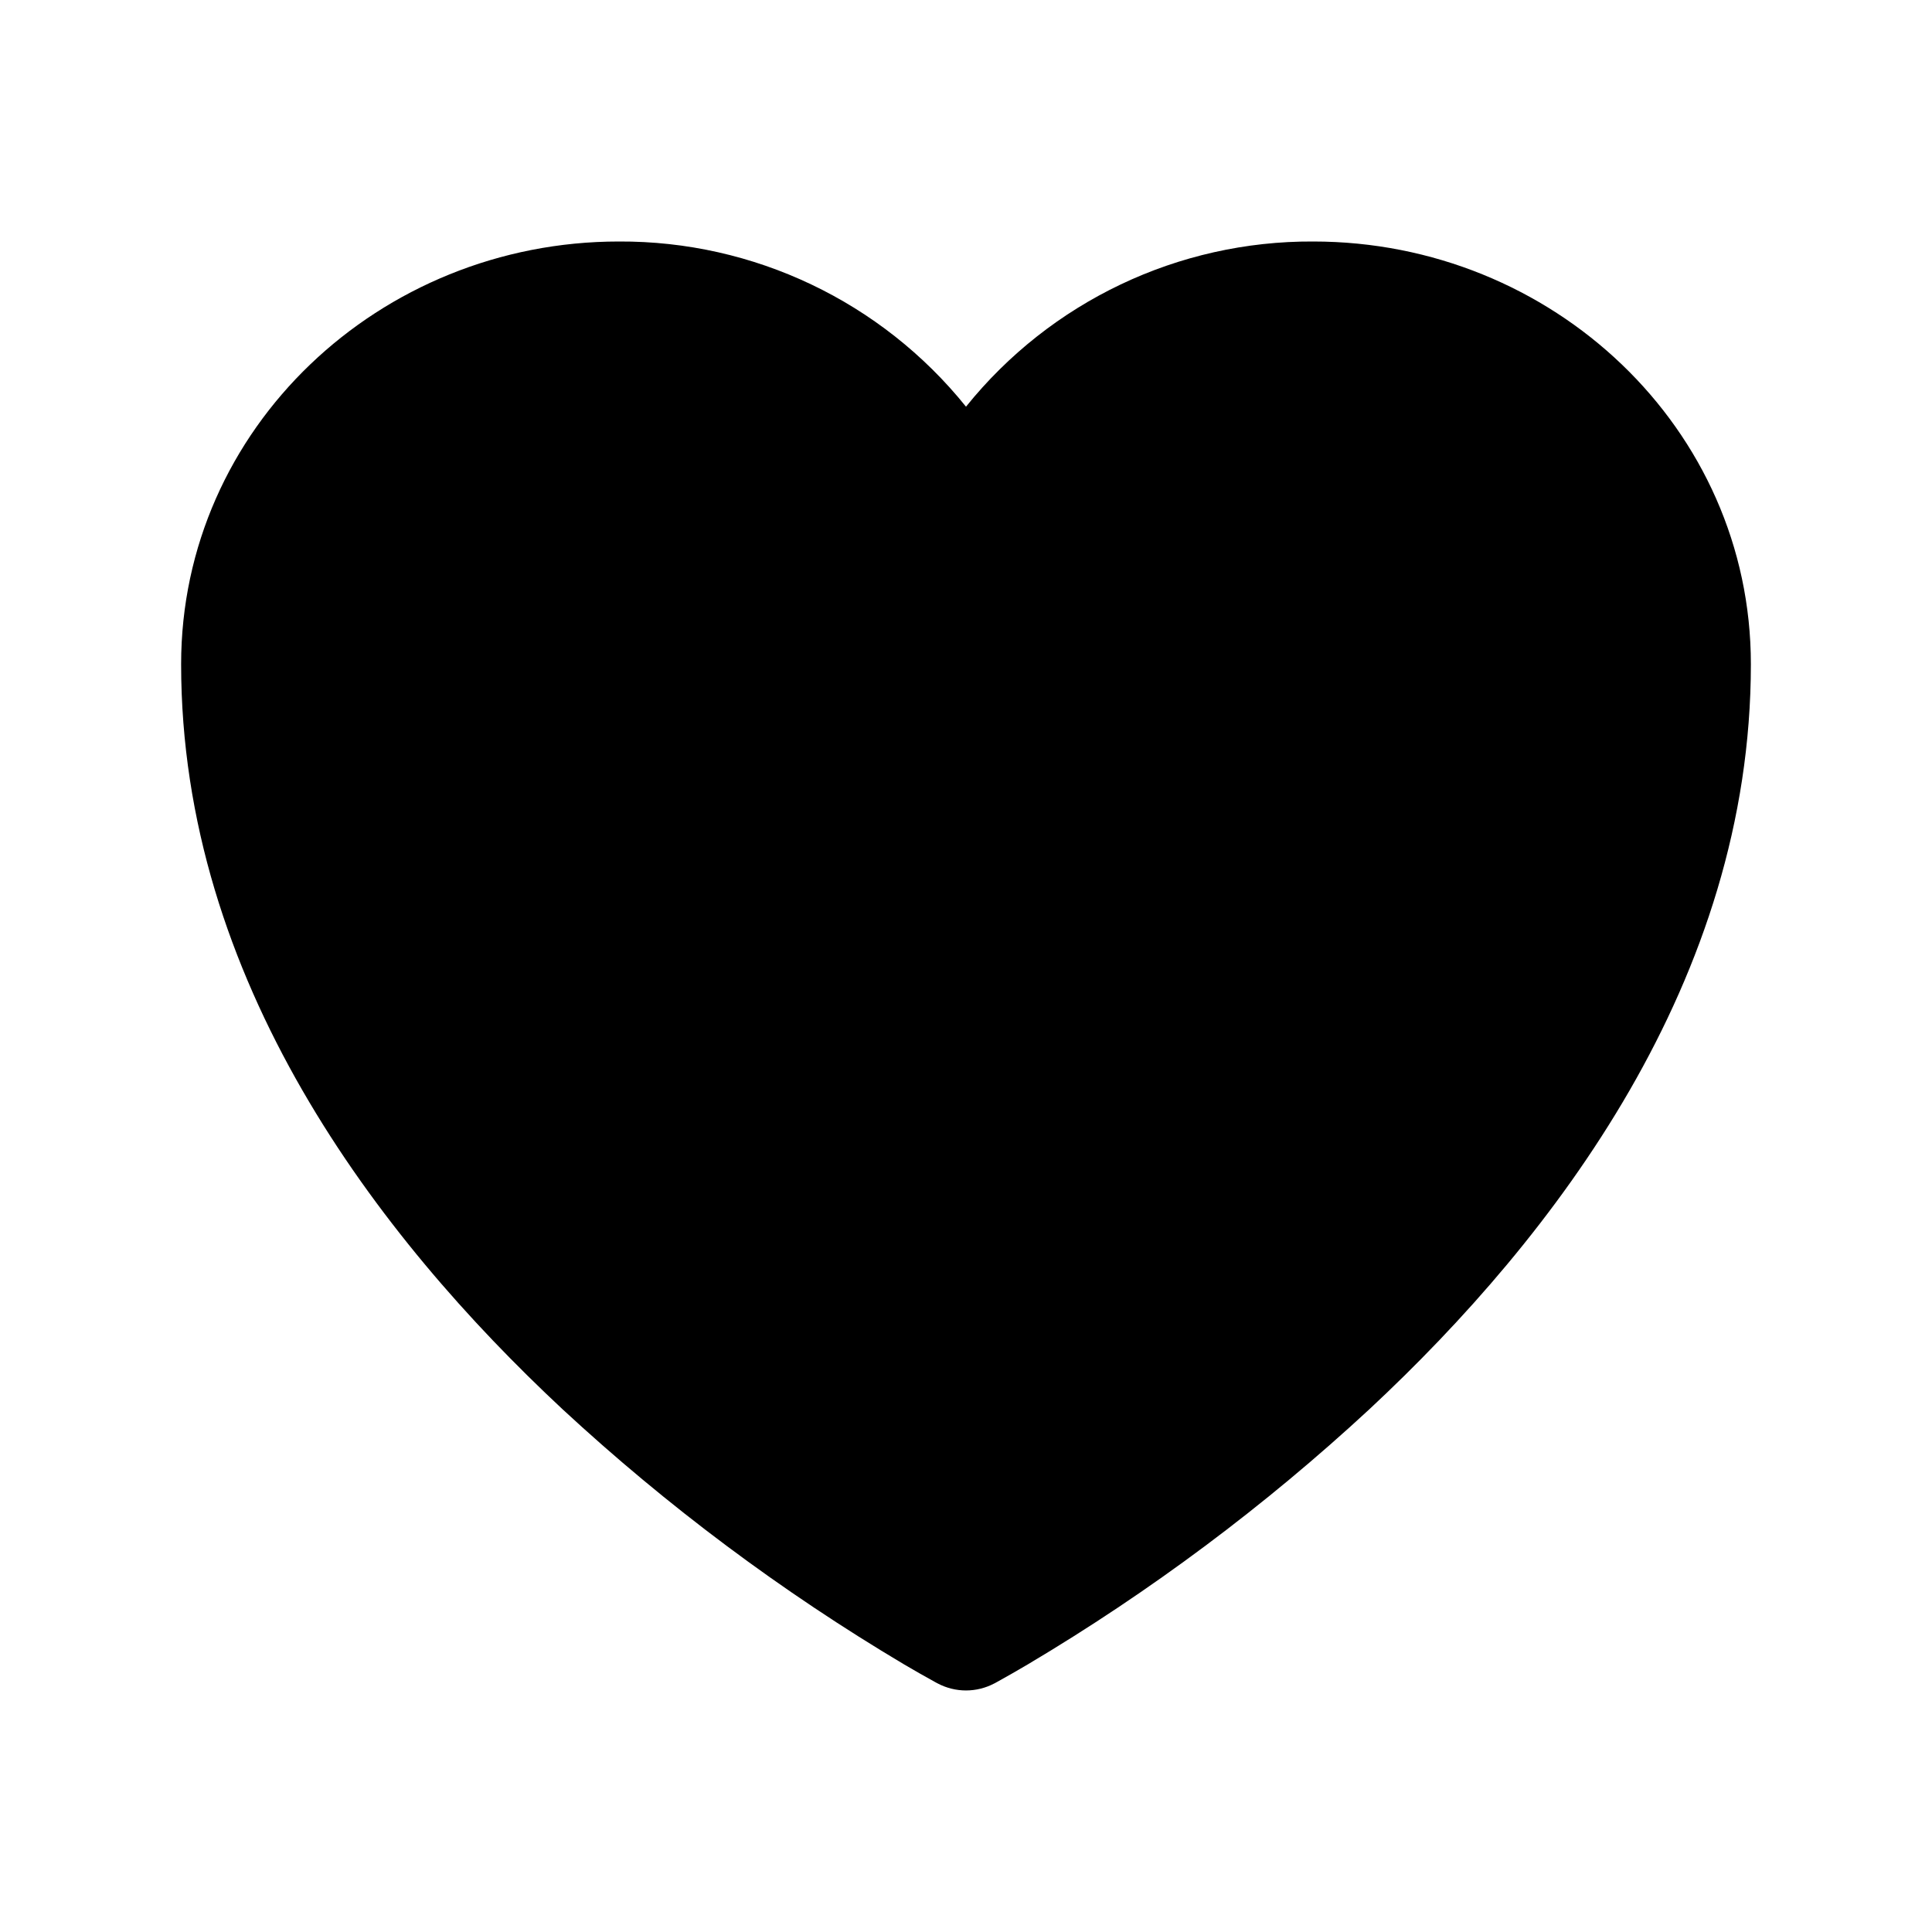
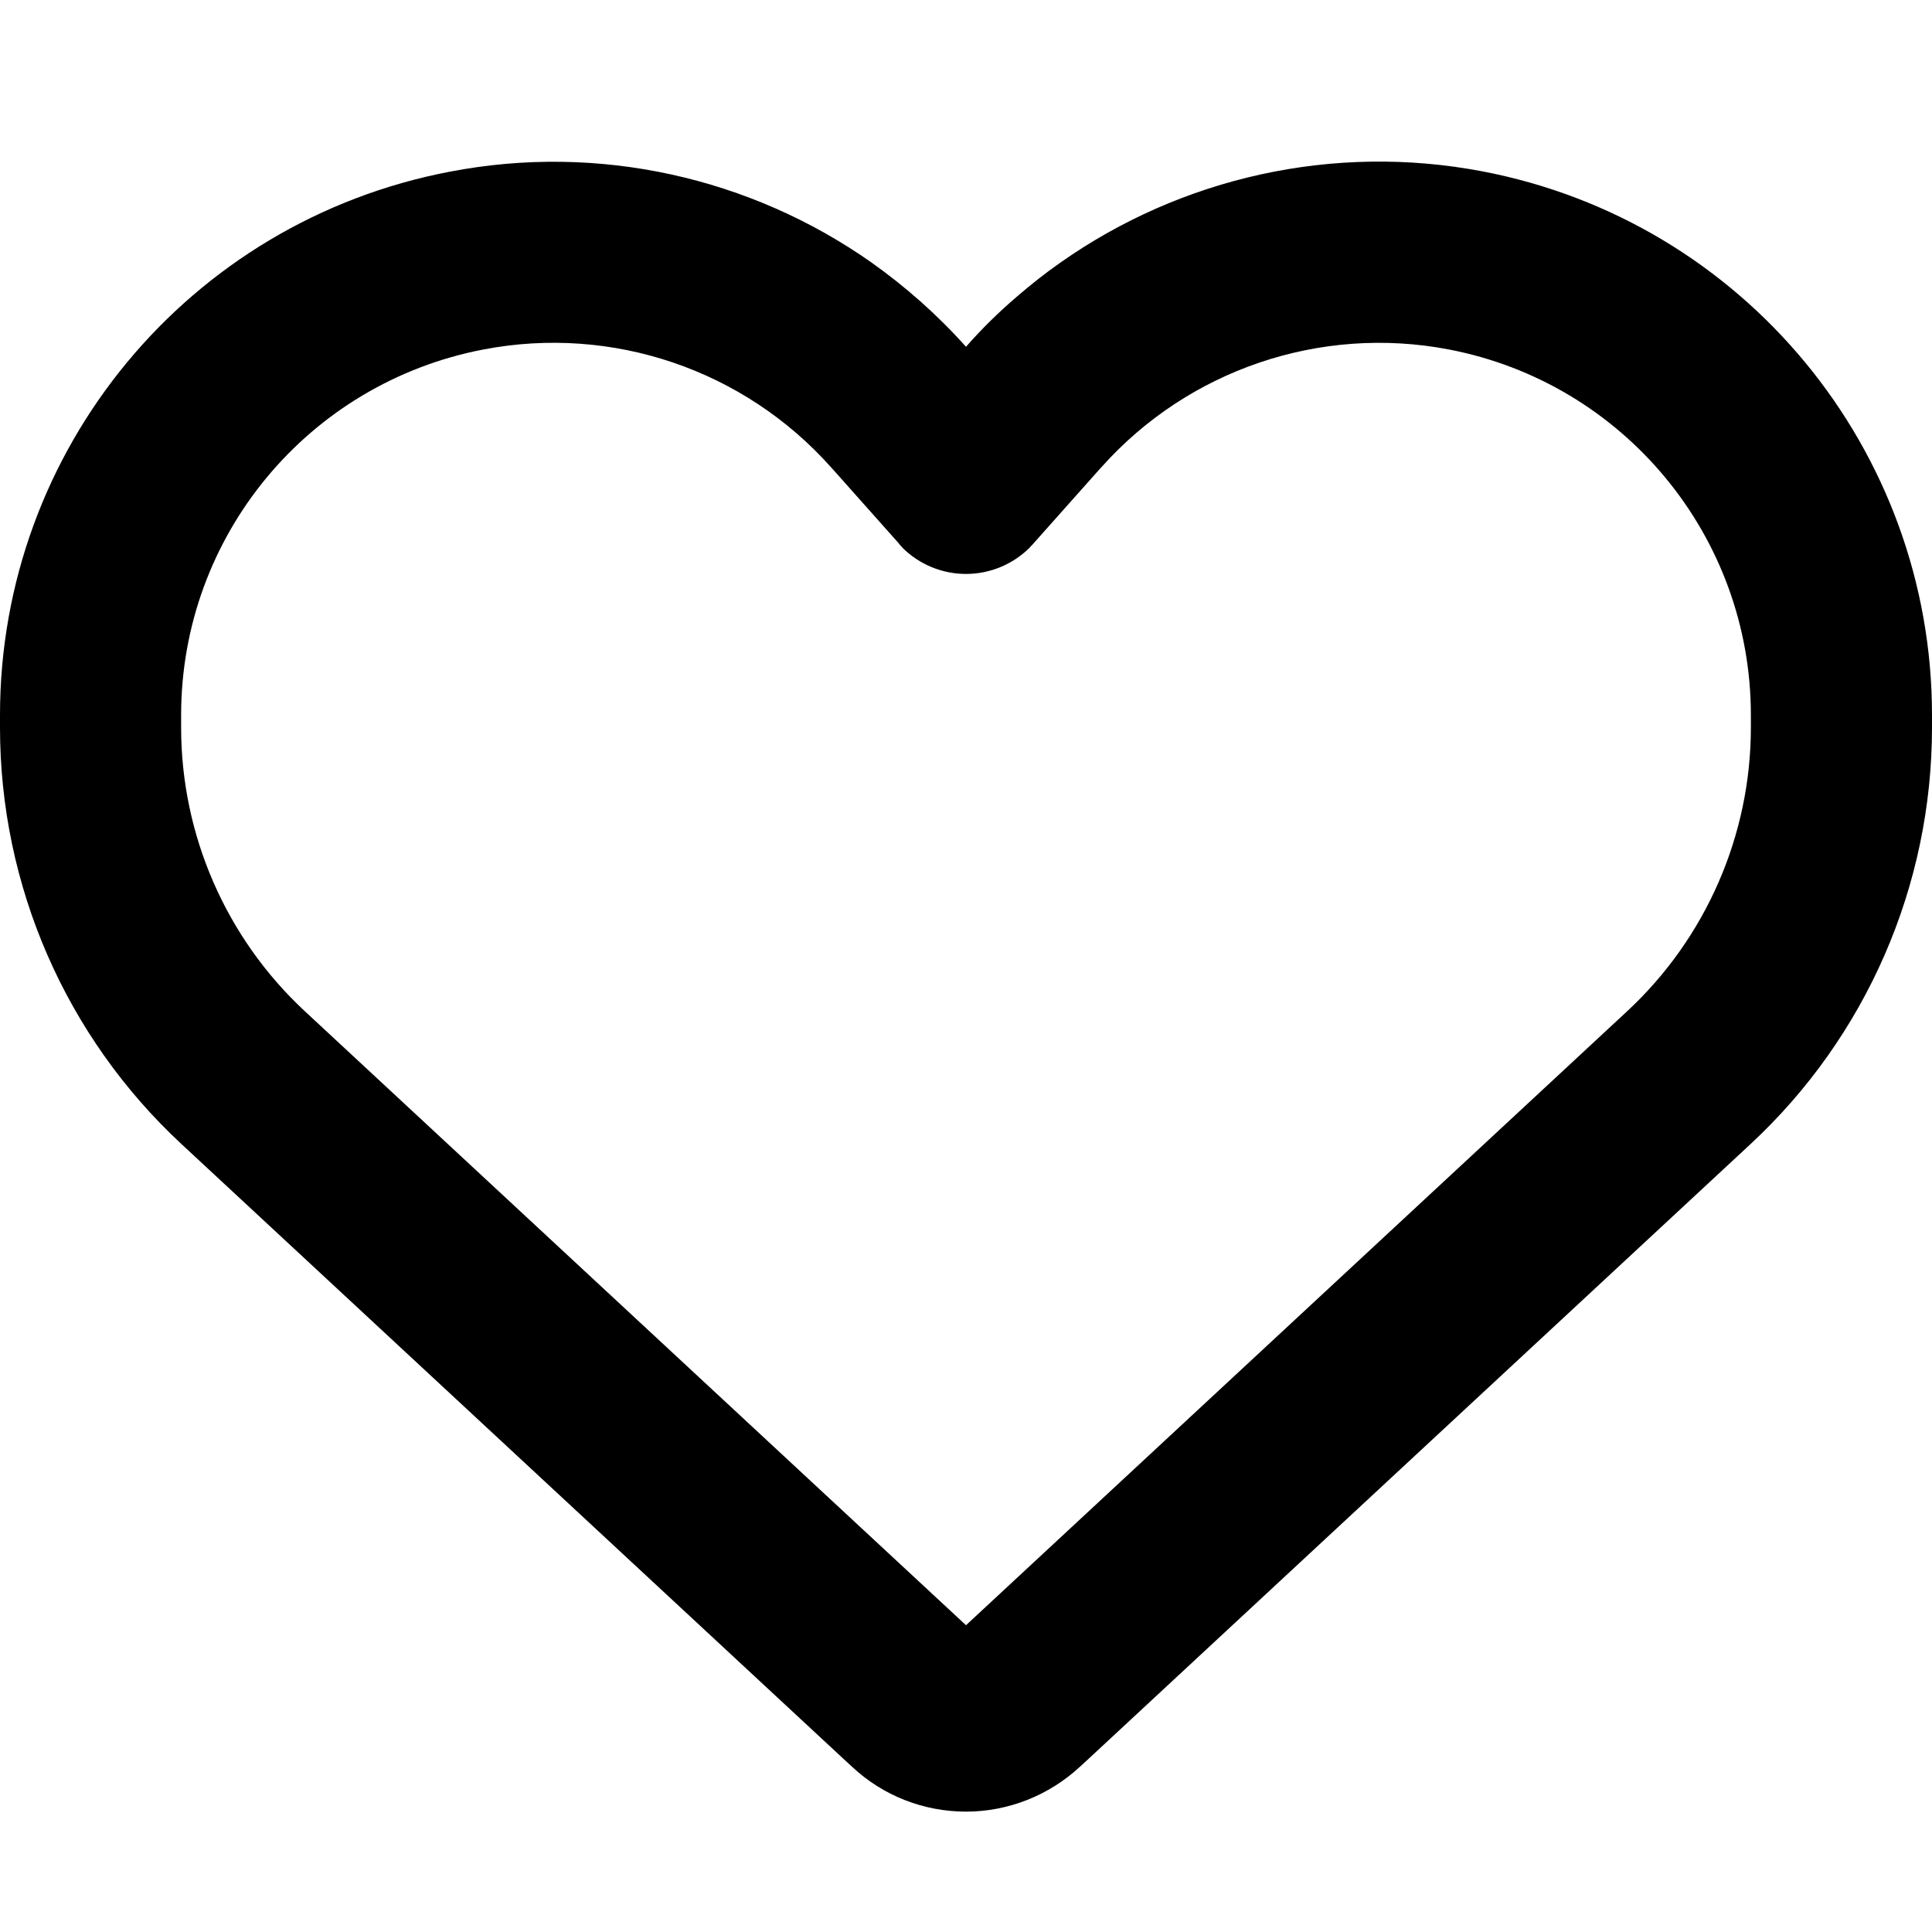
- <svg xmlns="http://www.w3.org/2000/svg" viewBox="0 0 24 24" fill="currentColor" class="w-6 h-6">
-   <path d="M11.645 20.91l-.007-.003-.022-.012a15.247 15.247 0 01-.383-.218 25.18 25.18 0 01-4.244-3.17C4.688 15.36 2.25 12.174 2.25 8.25 2.25 5.322 4.714 3 7.688 3A5.5 5.5 0 0112 5.052 5.5 5.5 0 0116.313 3c2.973 0 5.437 2.322 5.437 5.25 0 3.925-2.438 7.111-4.739 9.256a25.175 25.175 0 01-4.244 3.17 15.247 15.247 0 01-.383.219l-.022.012-.007.004-.003.001a.752.752 0 01-.704 0l-.003-.001z" />
+ <svg xmlns="http://www.w3.org/2000/svg" height="1em" viewBox="0 0 512 512">
+   <path d="M225.8 468.2l-2.5-2.3L48.1 303.2C17.4 274.7 0 234.7 0 192.8v-3.3c0-70.4 50-130.8 119.2-144C158.6 37.9 198.9 47 231 69.6c9 6.4 17.4 13.8 25 22.3c4.2-4.8 8.7-9.2 13.5-13.3c3.7-3.2 7.5-6.2 11.5-9c0 0 0 0 0 0C313.1 47 353.4 37.9 392.8 45.4C462 58.6 512 119.1 512 189.5v3.3c0 41.9-17.4 81.9-48.1 110.4L288.7 465.9l-2.5 2.3c-8.2 7.6-19 11.9-30.2 11.9s-22-4.2-30.2-11.9zM239.1 145c-.4-.3-.7-.7-1-1.1l-17.8-20c0 0-.1-.1-.1-.1c0 0 0 0 0 0c-23.1-25.9-58-37.7-92-31.2C81.6 101.5 48 142.1 48 189.5v3.3c0 28.5 11.9 55.8 32.8 75.2L256 430.7 431.2 268c20.9-19.4 32.8-46.7 32.8-75.2v-3.3c0-47.3-33.6-88-80.1-96.9c-34-6.5-69 5.4-92 31.2c0 0 0 0-.1 .1s0 0-.1 .1l-17.8 20c-.3 .4-.7 .7-1 1.1c-4.5 4.5-10.6 7-16.9 7s-12.4-2.5-16.9-7z" />
</svg>
